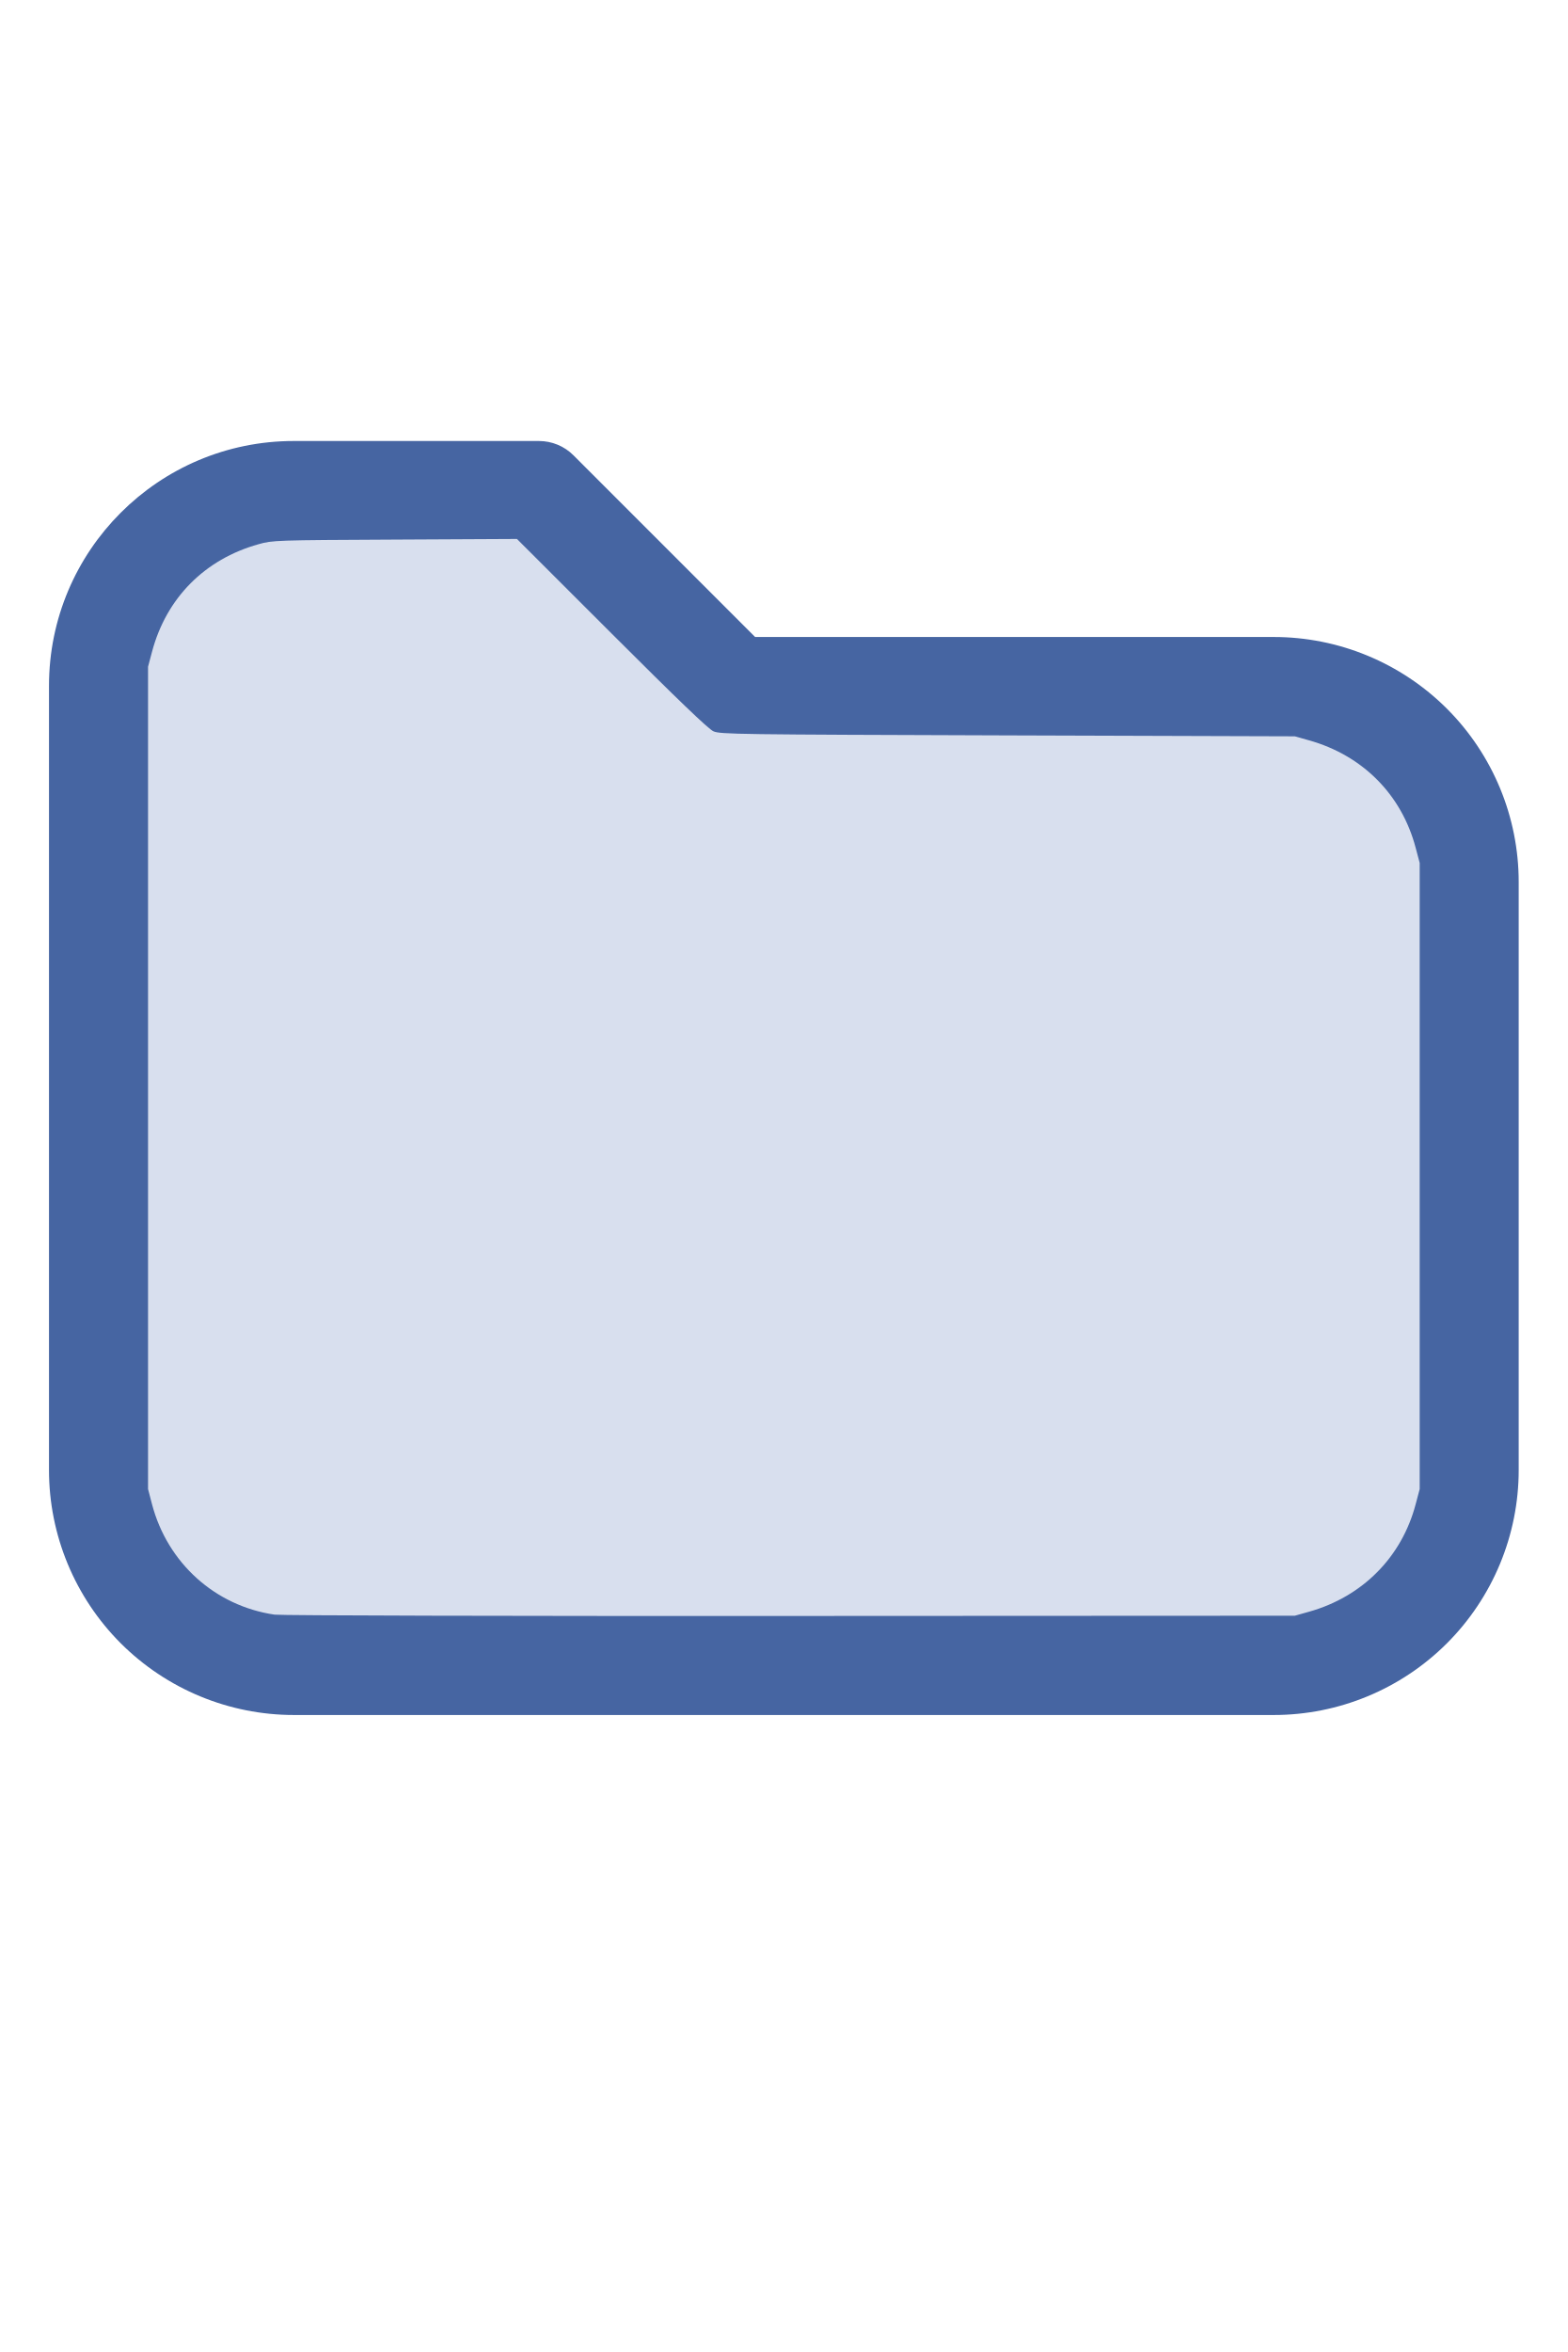
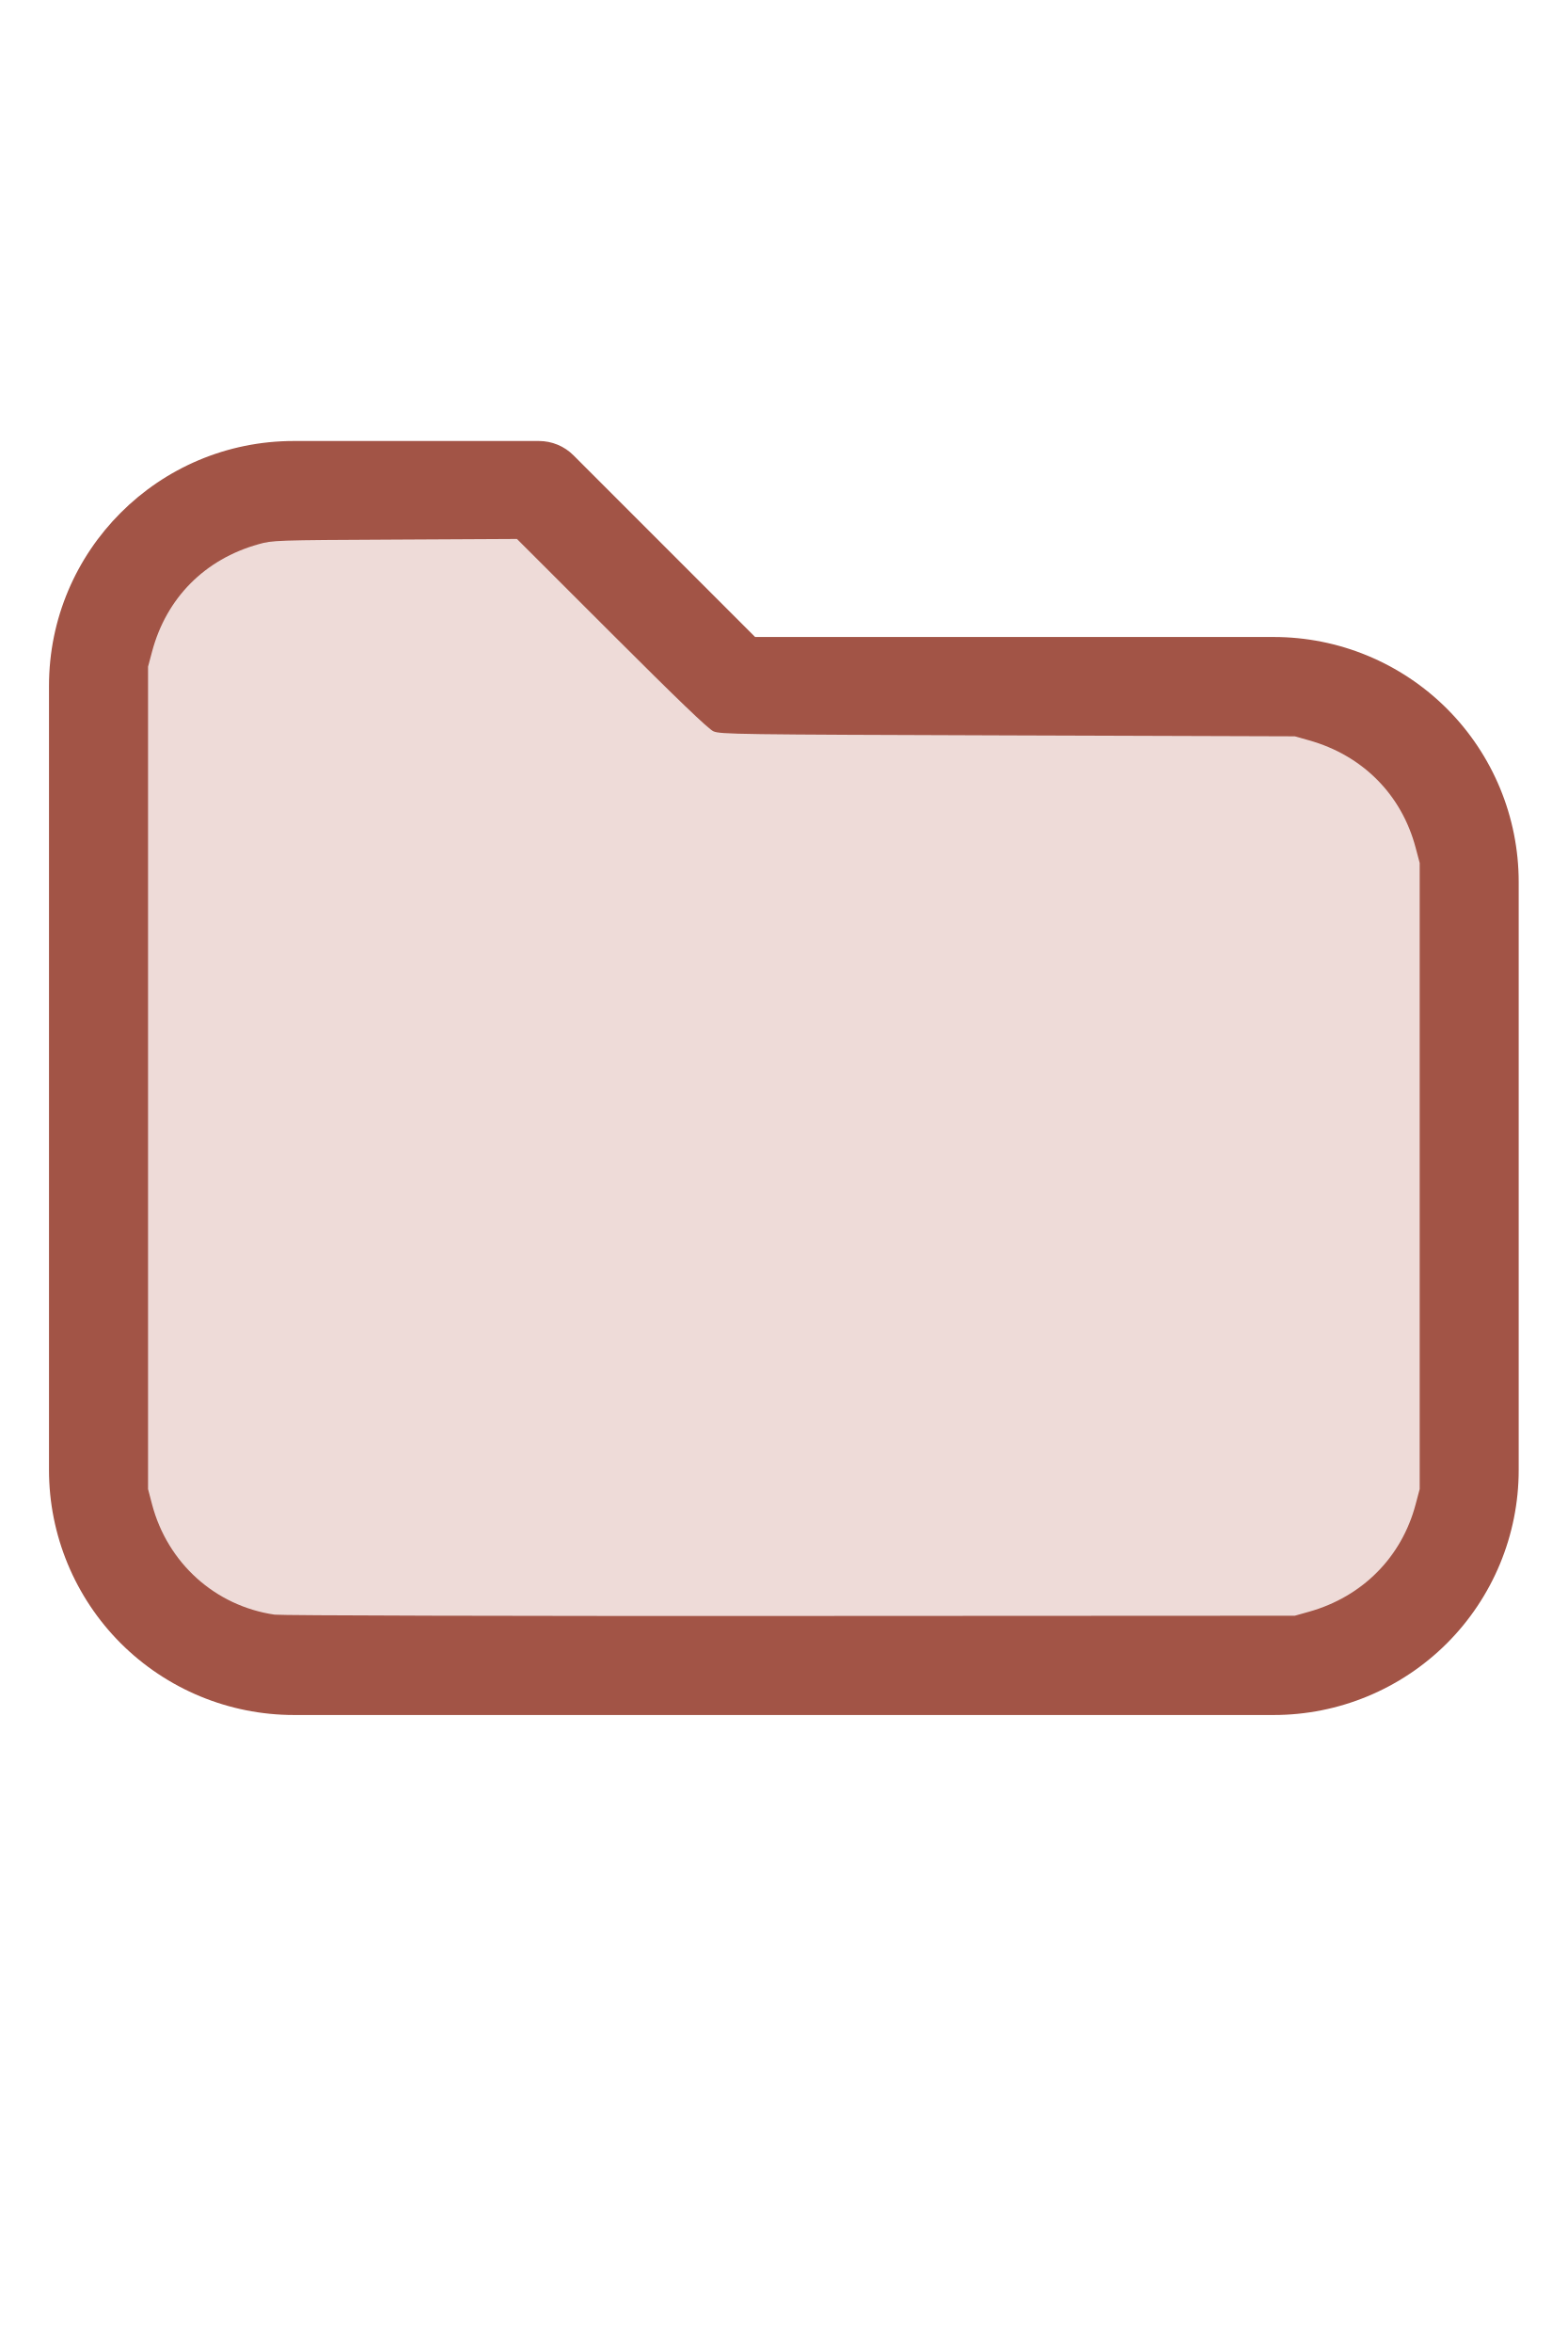
<svg xmlns="http://www.w3.org/2000/svg" version="1.1" width="16" height="24" viewBox="0 0 32 32" xml:space="preserve">
-   <g style="fill:#4665A2;">
+   <g style="fill:#A25446;">
    <path d="M1,5.998l-0,16.002c-0,1.326 0.527,2.598 1.464,3.536c0.938,0.937 2.21,1.464 3.536,1.464c5.322,0 14.678,-0 20,0c1.326,0 2.598,-0.527 3.536,-1.464c0.937,-0.938 1.464,-2.21 1.464,-3.536c0,-3.486 0,-8.514 0,-12c0,-1.326 -0.527,-2.598 -1.464,-3.536c-0.938,-0.937 -2.21,-1.464 -3.536,-1.464c-0,0 -10.586,0 -10.586,0c0,-0 -3.707,-3.707 -3.707,-3.707c-0.187,-0.188 -0.442,-0.293 -0.707,-0.293l-5.002,0c-2.76,0 -4.998,2.238 -4.998,4.998Zm2,-0l-0,16.002c-0,0.796 0.316,1.559 0.879,2.121c0.562,0.563 1.325,0.879 2.121,0.879l20,0c0.796,0 1.559,-0.316 2.121,-0.879c0.563,-0.562 0.879,-1.325 0.879,-2.121c0,-3.486 0,-8.514 0,-12c0,-0.796 -0.316,-1.559 -0.879,-2.121c-0.562,-0.563 -1.325,-0.879 -2.121,-0.879c-7.738,0 -11,0 -11,0c-0.265,0 -0.52,-0.105 -0.707,-0.293c-0,0 -3.707,-3.707 -3.707,-3.707c-0,0 -4.588,0 -4.588,0c-1.656,0 -2.998,1.342 -2.998,2.998Z" />
  </g>
-   <g style="fill:#D8DFEE;stroke-width:0;">
+   <g style="fill:#EEDBD8;stroke-width:0;">
    <path d="M 5.606,24.952 C 4.392,24.775 3.42,23.9 3.103,22.699 L 3.022,22.389 V 13.998 5.606 L 3.104,5.298 C 3.396,4.203 4.18,3.412 5.279,3.106 5.565,3.026 5.615,3.024 8.061,3.012 l 2.491,-0.013 1.932,1.93 c 1.344,1.343 1.976,1.95 2.078,1.995 0.137,0.062 0.474,0.066 6.007,0.084 l 5.861,0.019 0.291,0.082 c 1.095,0.308 1.89,1.109 2.176,2.193 l 0.082,0.309 V 16 22.389 l -0.082,0.309 c -0.284,1.079 -1.086,1.888 -2.176,2.194 l -0.291,0.082 -10.303,0.005 c -5.7,0.003 -10.4,-0.009 -10.521,-0.027 z" />
  </g>
</svg>
